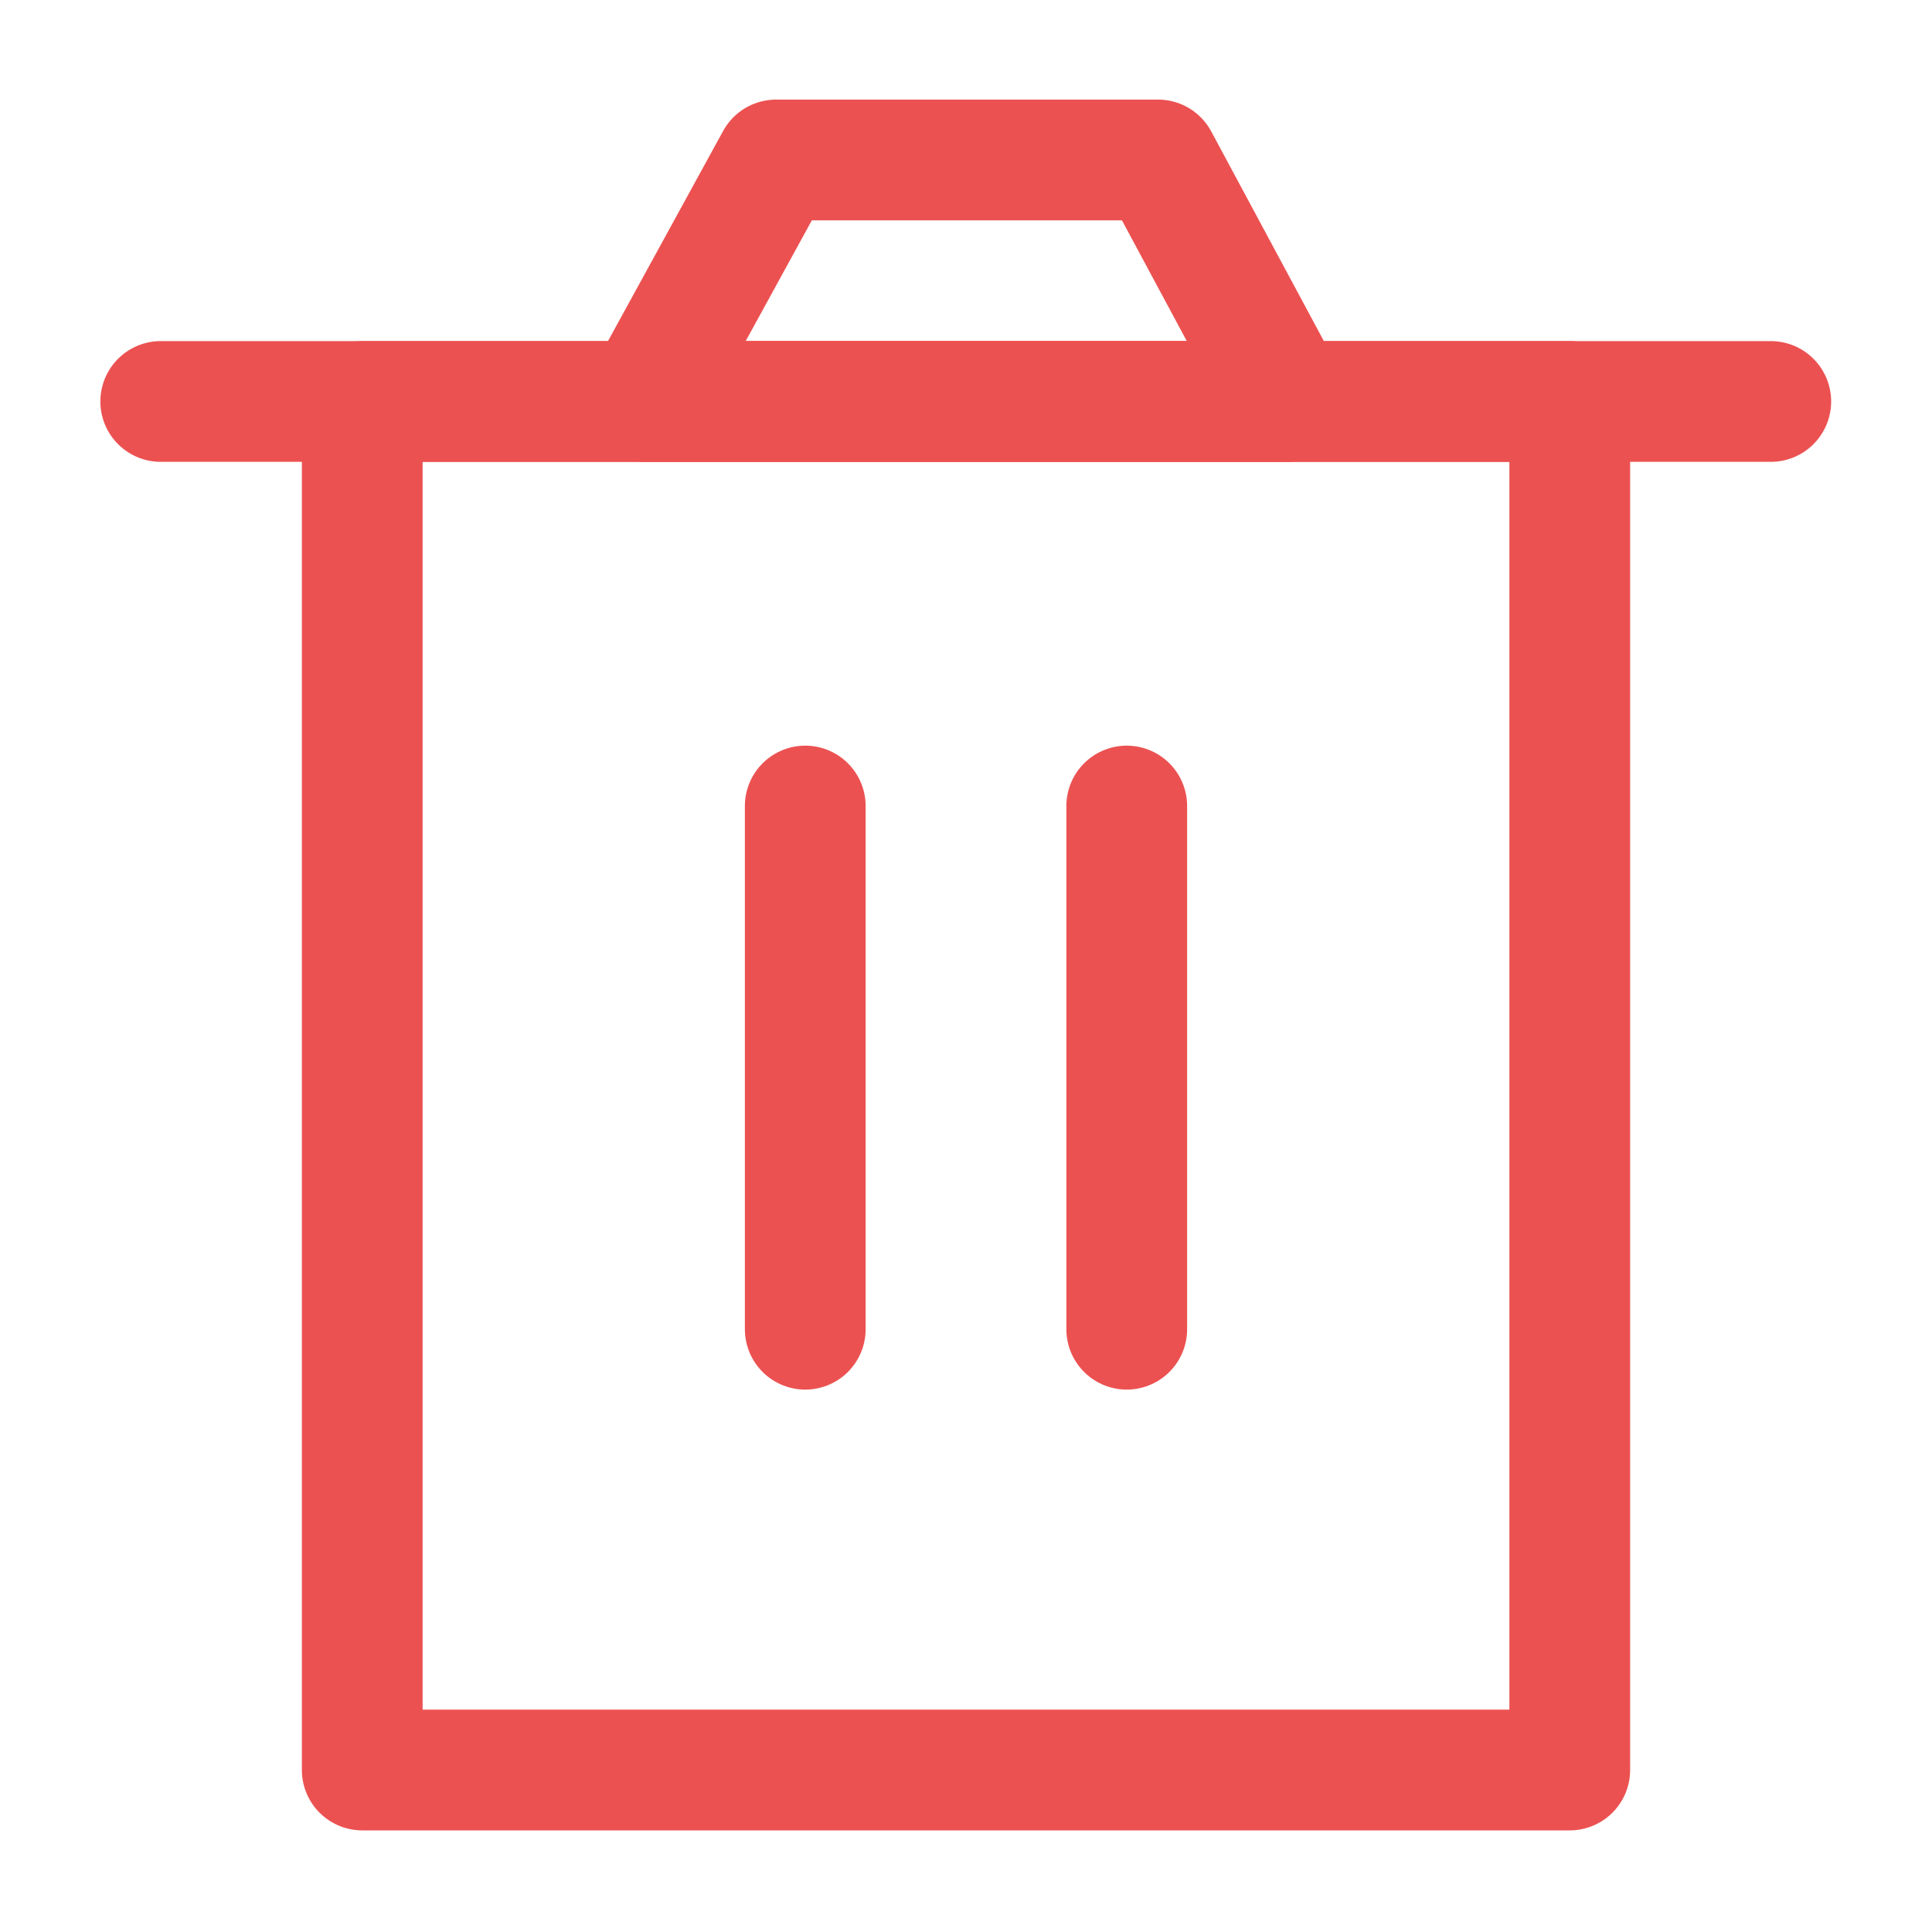
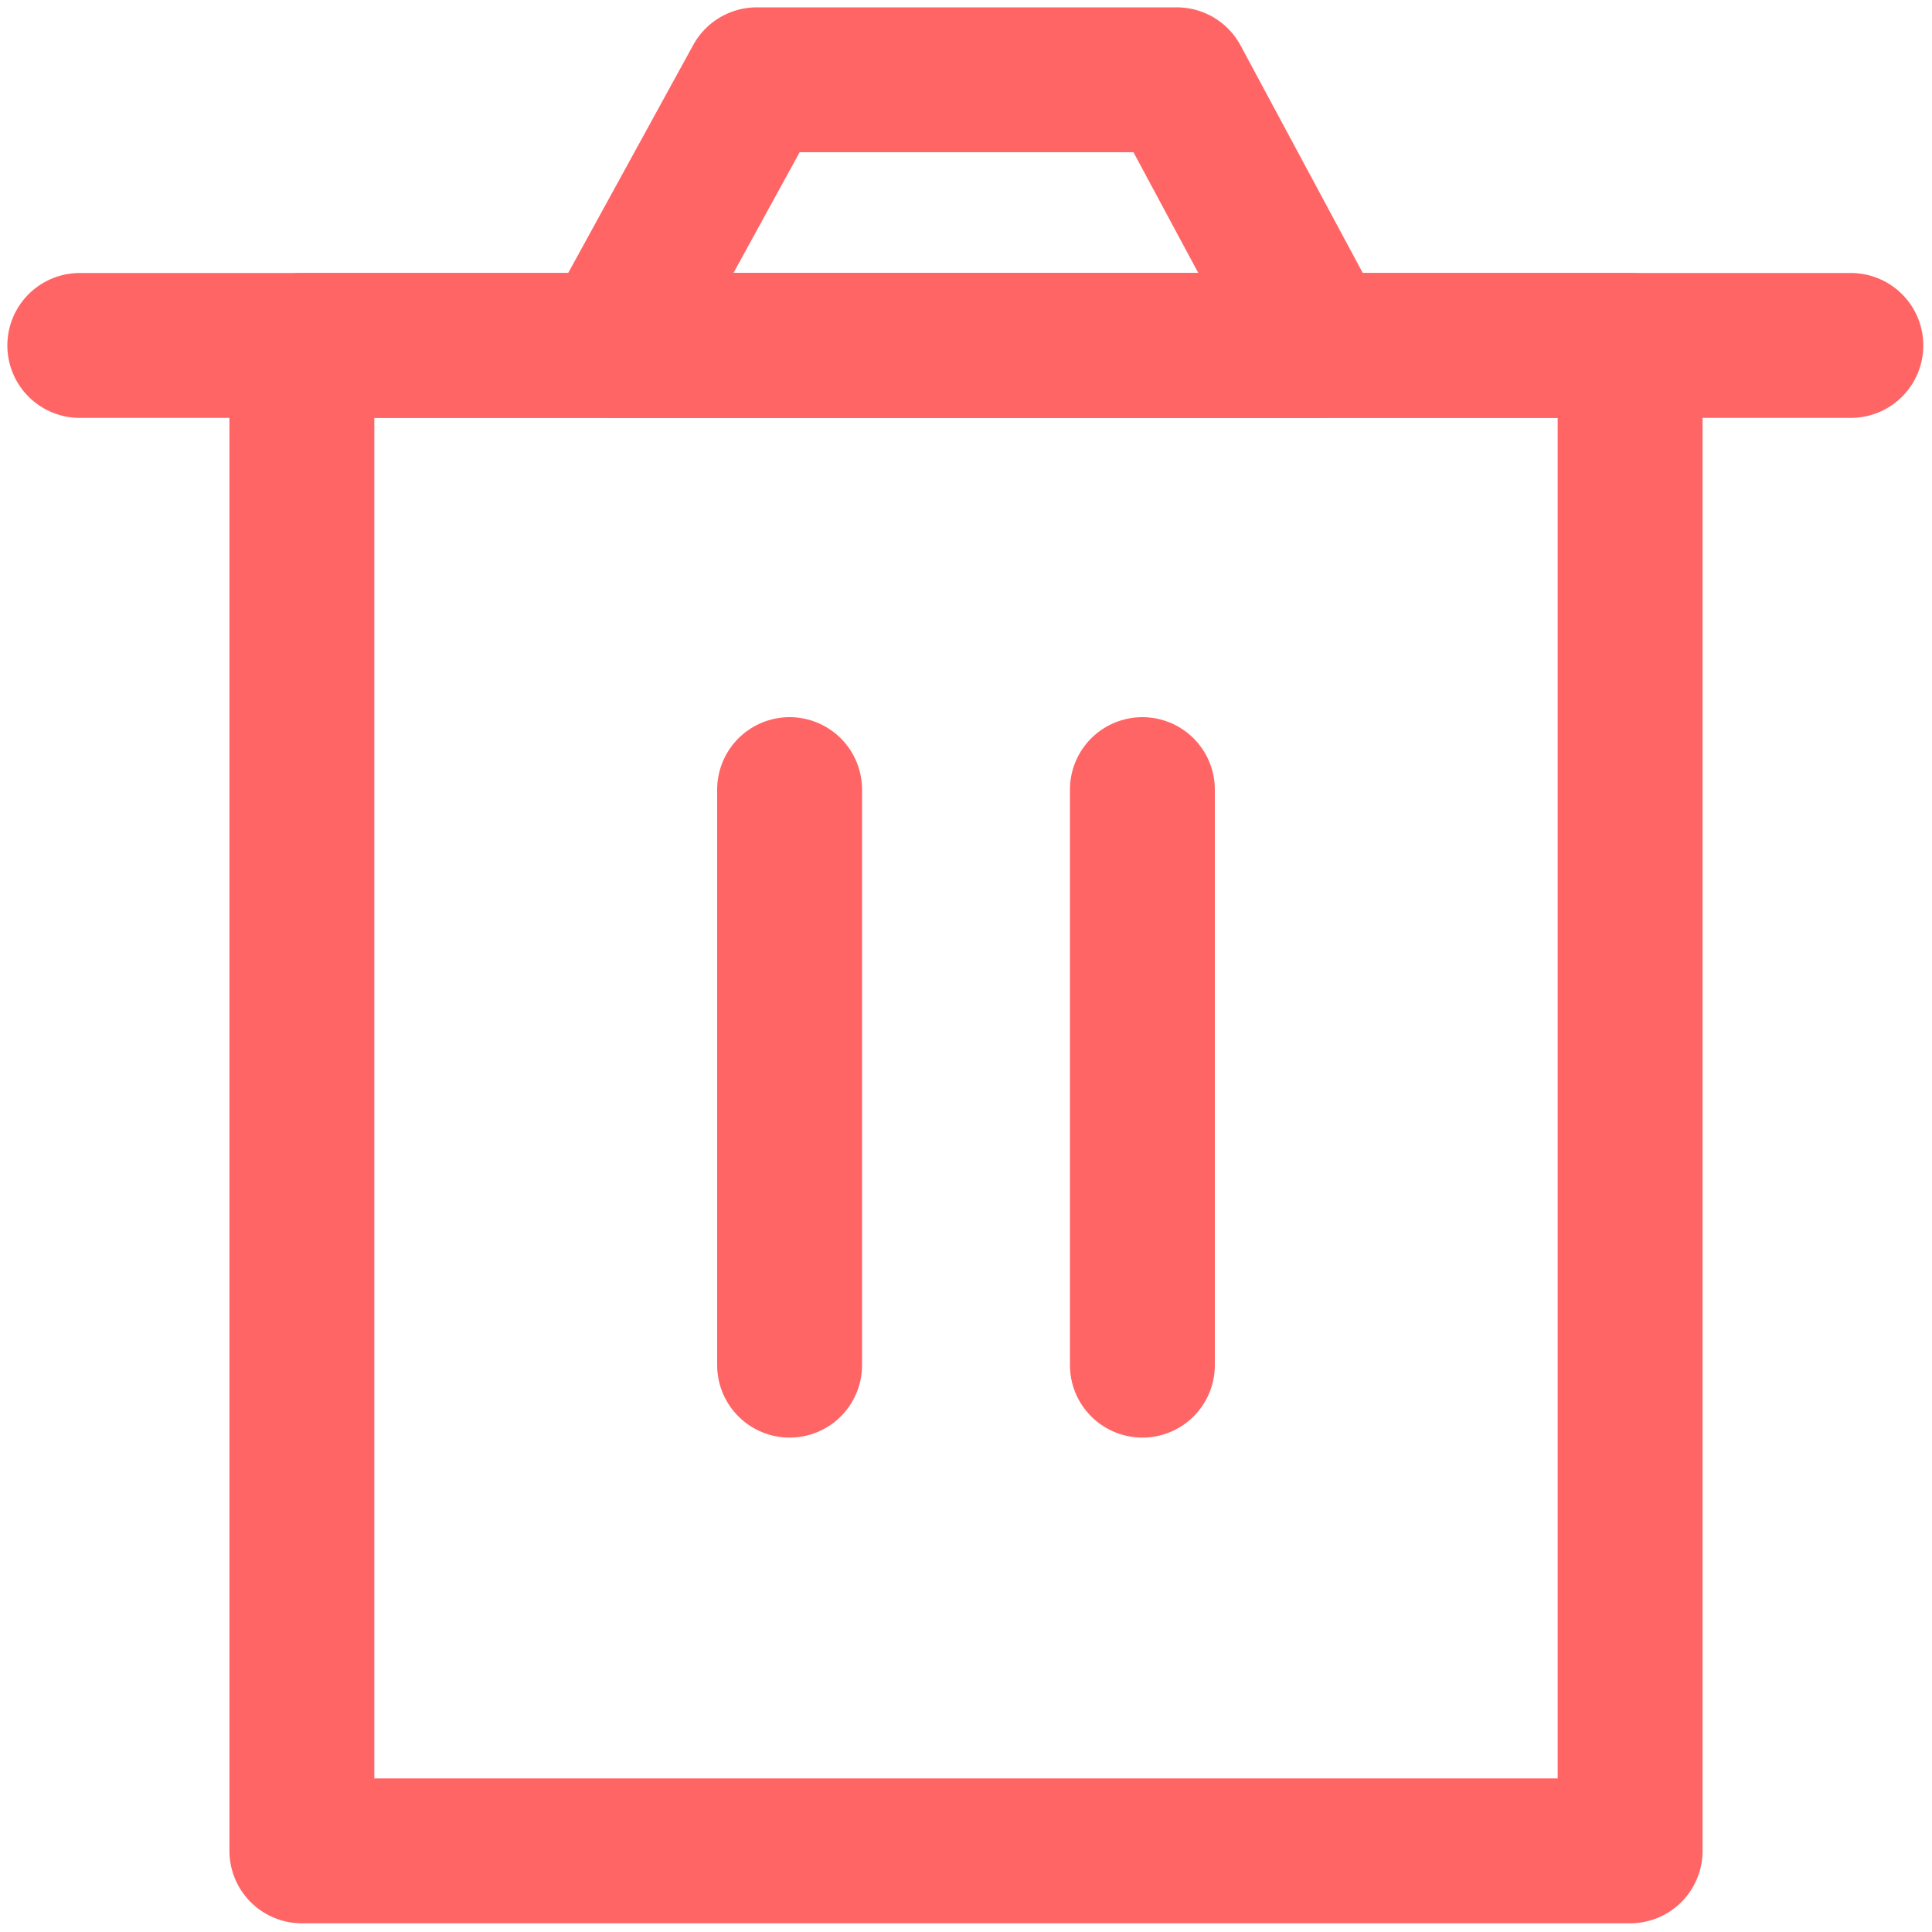
<svg xmlns="http://www.w3.org/2000/svg" width="20" height="20" viewBox="0 0 20 20" fill="none">
-   <path d="M3.75 4.156V18.323H16.25V4.156H3.75Z" stroke="#EC5151" stroke-width="1.25" stroke-linejoin="round" />
-   <path d="M8.336 8.344V13.76" stroke="#EC5151" stroke-width="1.25" stroke-linecap="round" stroke-linejoin="round" />
-   <path d="M11.664 8.344V13.76" stroke="#EC5151" stroke-width="1.25" stroke-linecap="round" stroke-linejoin="round" />
-   <path d="M1.664 4.156H18.331" stroke="#EC5151" stroke-width="1.25" stroke-linecap="round" stroke-linejoin="round" />
-   <path d="M6.664 4.156L8.034 1.656H11.988L13.331 4.156H6.664Z" stroke="#EC5151" stroke-width="1.25" stroke-linejoin="round" />
+   <path d="M3.125 3.576V19.16H16.875V3.576H3.125Z" stroke="#FF6565" stroke-width="1.5" stroke-linejoin="round" />
+   <path d="M8.174 8.174V14.132" stroke="#FF6565" stroke-width="1.5" stroke-linecap="round" stroke-linejoin="round" />
+   <path d="M11.826 8.174V14.132" stroke="#FF6565" stroke-width="1.5" stroke-linecap="round" stroke-linejoin="round" />
+   <path d="M0.826 3.576H19.16" stroke="#FF6565" stroke-width="1.5" stroke-linecap="round" stroke-linejoin="round" />
+   <path d="M6.326 3.576L7.834 0.826H12.182L13.659 3.576H6.326Z" stroke="#FF6565" stroke-width="1.5" stroke-linejoin="round" />
</svg>
